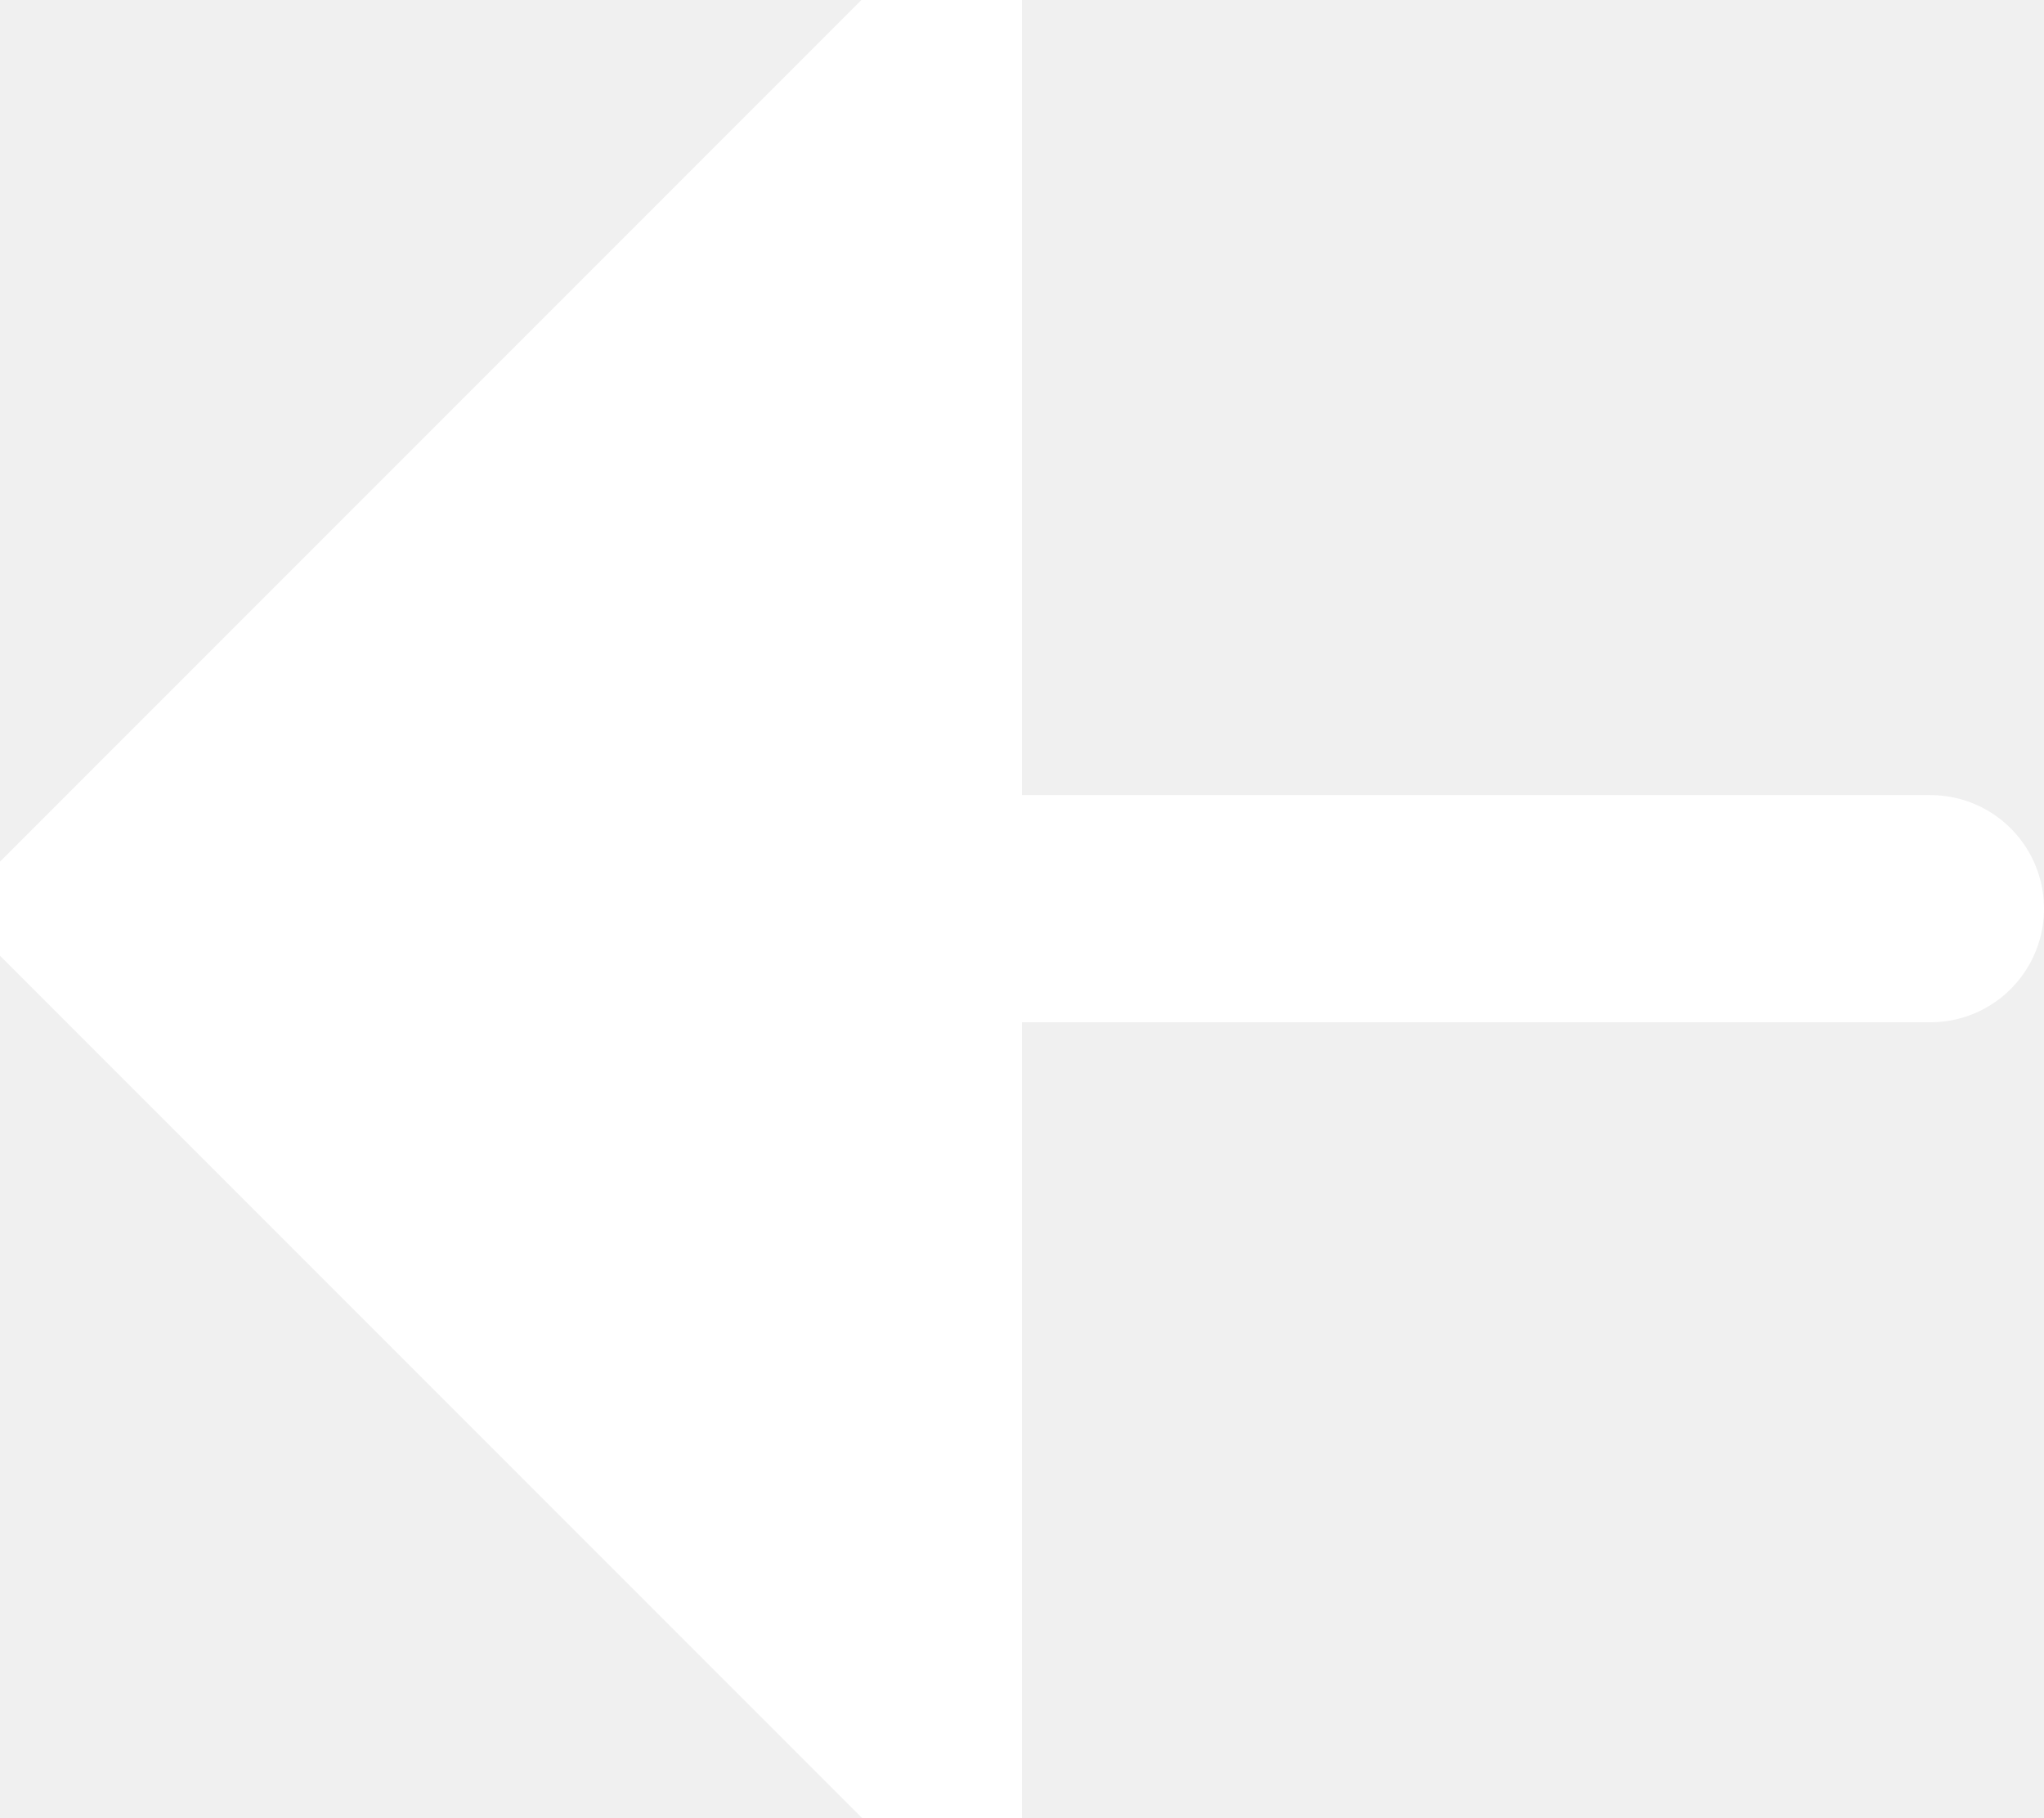
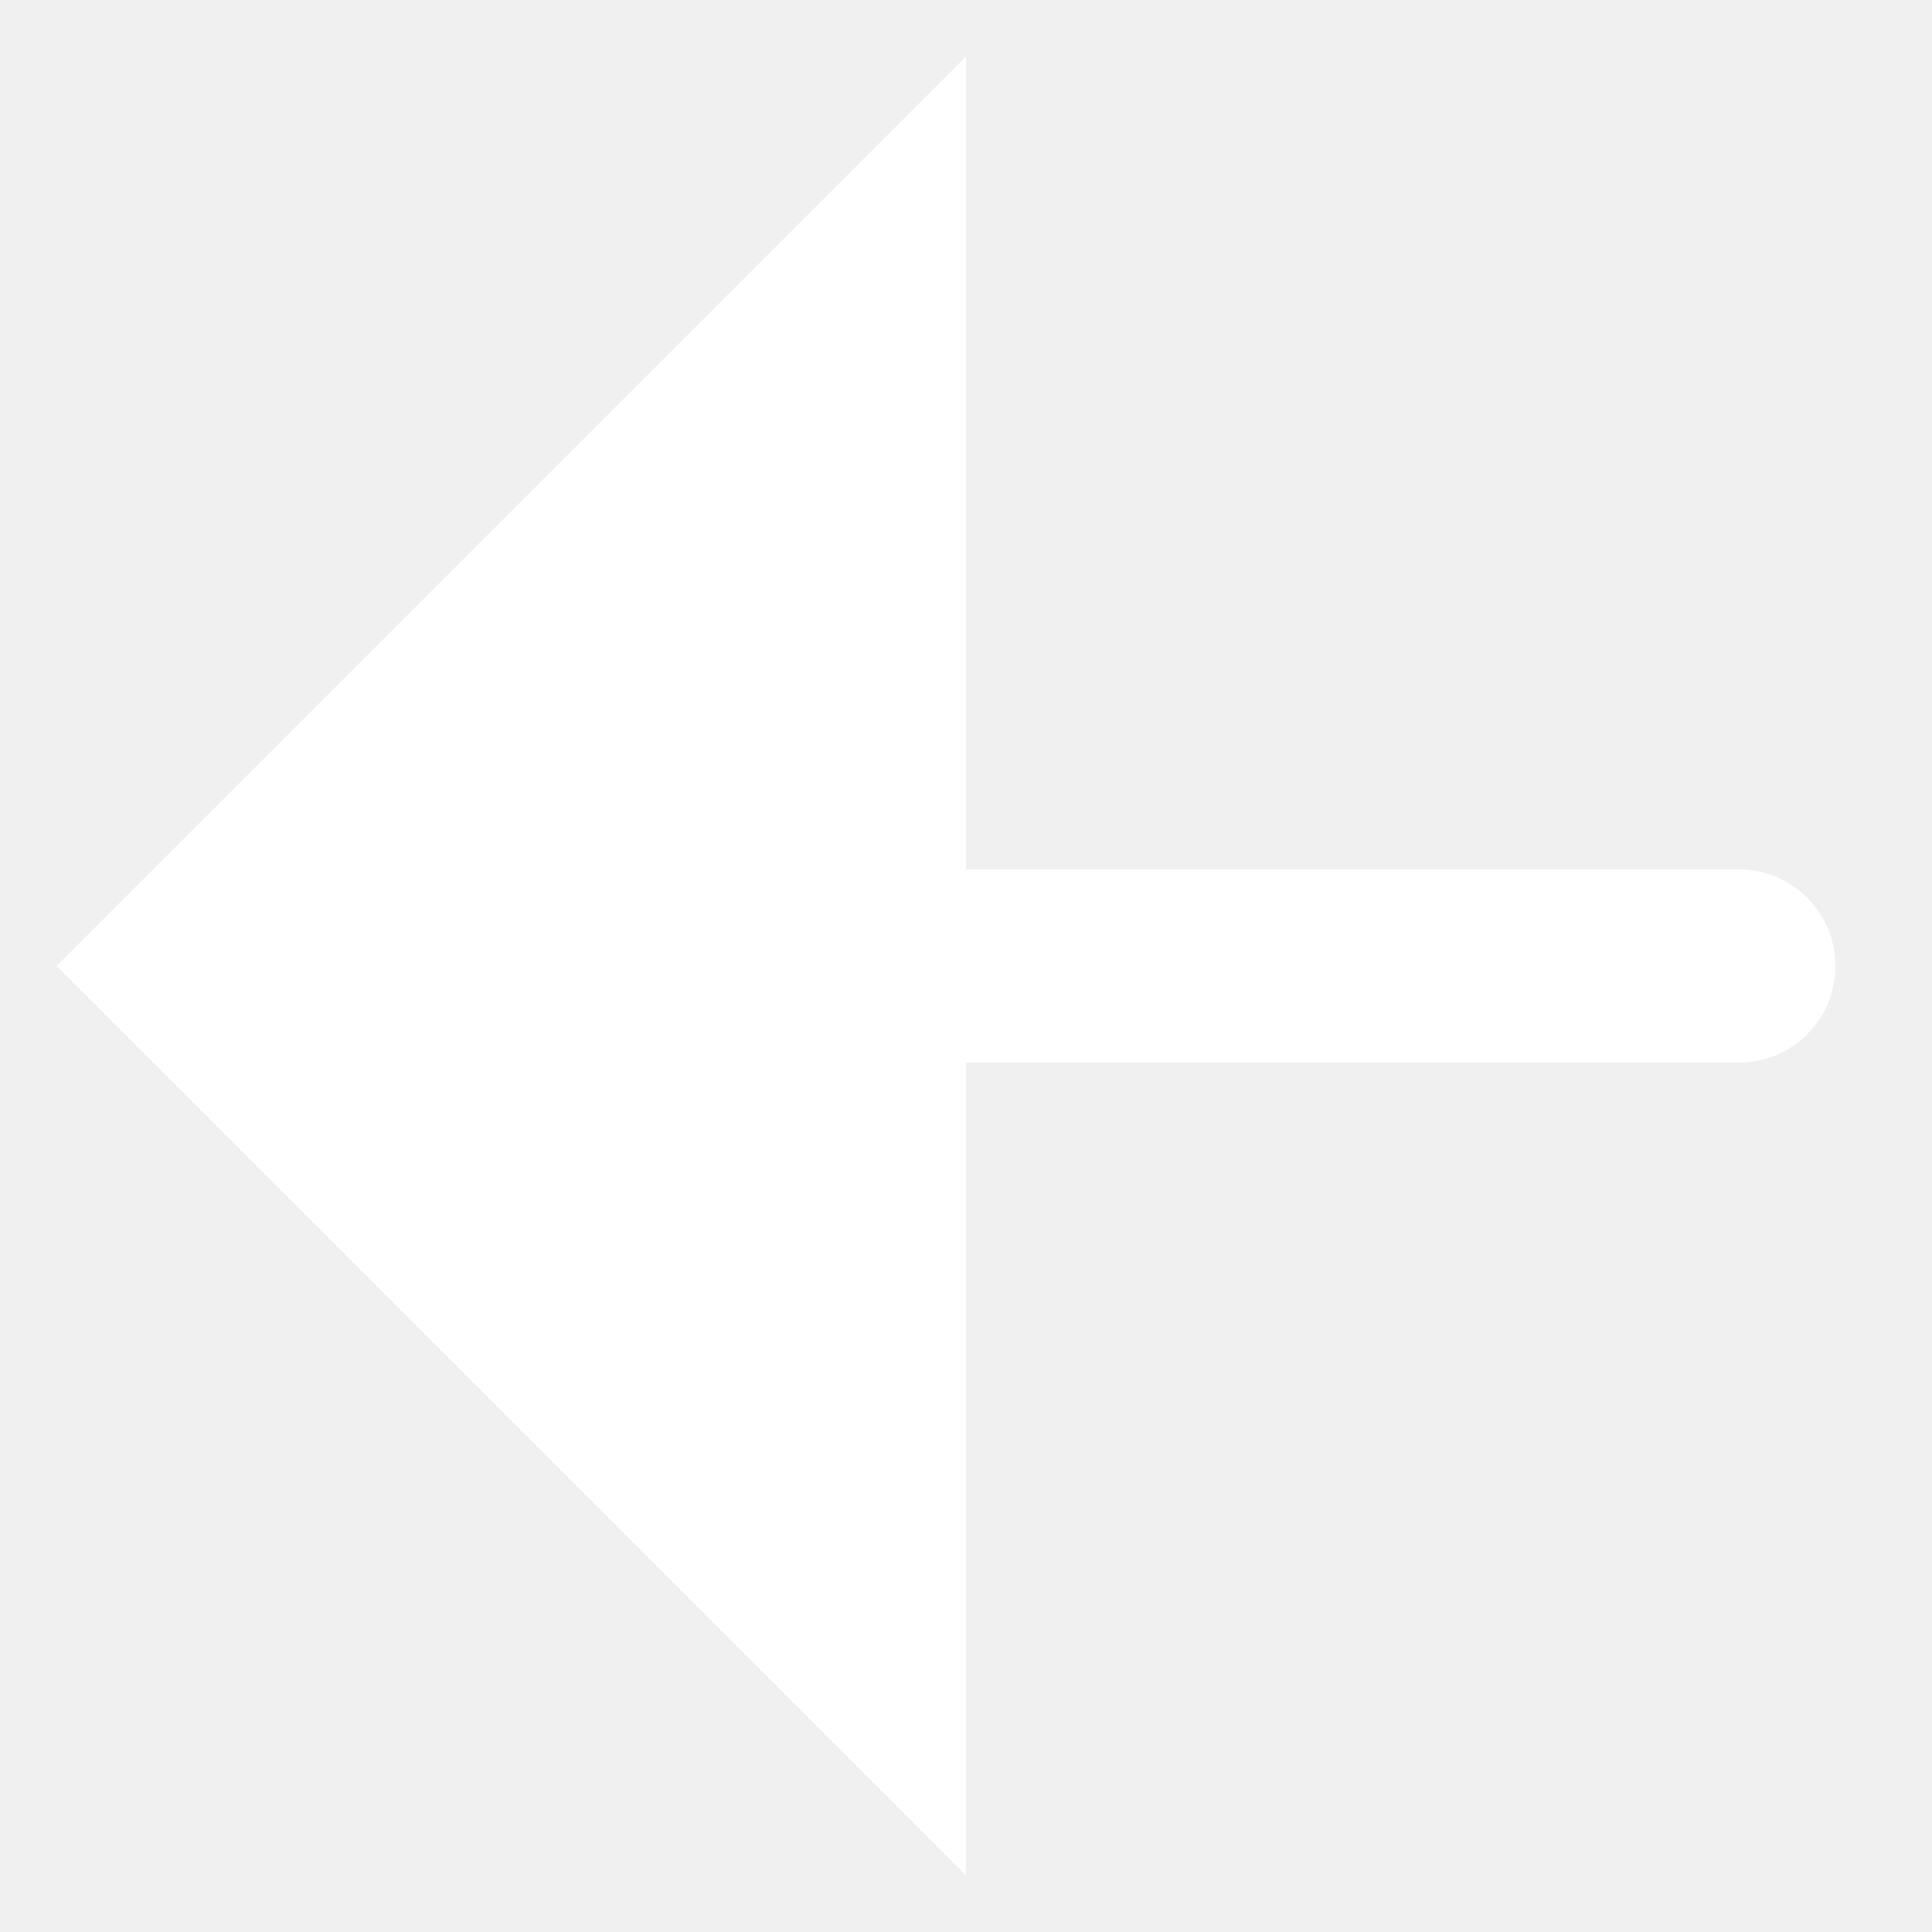
- <svg xmlns="http://www.w3.org/2000/svg" width="90" height="80" id="svg2" version="1.1">
+ <svg xmlns="http://www.w3.org/2000/svg" width="100" height="100" id="svg2" version="1.1">
  <defs id="defs4" />
-   <g id="layer1" transform="translate(5,-967.3622)">
-     <path style="fill:#ffffff;fill-opacity:1;stroke:#ffffff;stroke-width:10;stroke-linecap:butt;stroke-linejoin:miter;stroke-miterlimit:4;stroke-opacity:1;stroke-dasharray:none" d="m 35,992.362 0,-20 -35,35 35,35 0,-50" id="path2996" />
-     <path style="fill:none;stroke:#ffffff;stroke-width:10;stroke-linecap:round;stroke-linejoin:round;stroke-miterlimit:4;stroke-opacity:1;stroke-dasharray:none" d="M 40,60 85,60" id="path3768" transform="translate(-5,947.3622)" />
+   <g id="layer1" transform="translate(5,-947.3622)">
+     <path style="fill:#ffffff;fill-opacity:1;stroke:#ffffff;stroke-width:10;stroke-linecap:butt;stroke-linejoin:miter;stroke-miterlimit:4;stroke-opacity:1;stroke-dasharray:none" d="m 40,982.362 0,-20 -35,35 35,35 0,-50" id="path2996" />
+     <path style="fill:none;stroke:#ffffff;stroke-width:10;stroke-linecap:round;stroke-linejoin:round;stroke-miterlimit:4;stroke-opacity:1;stroke-dasharray:none" d="m 40,997.362 45,-10e-6" id="path3768" />
  </g>
</svg>
